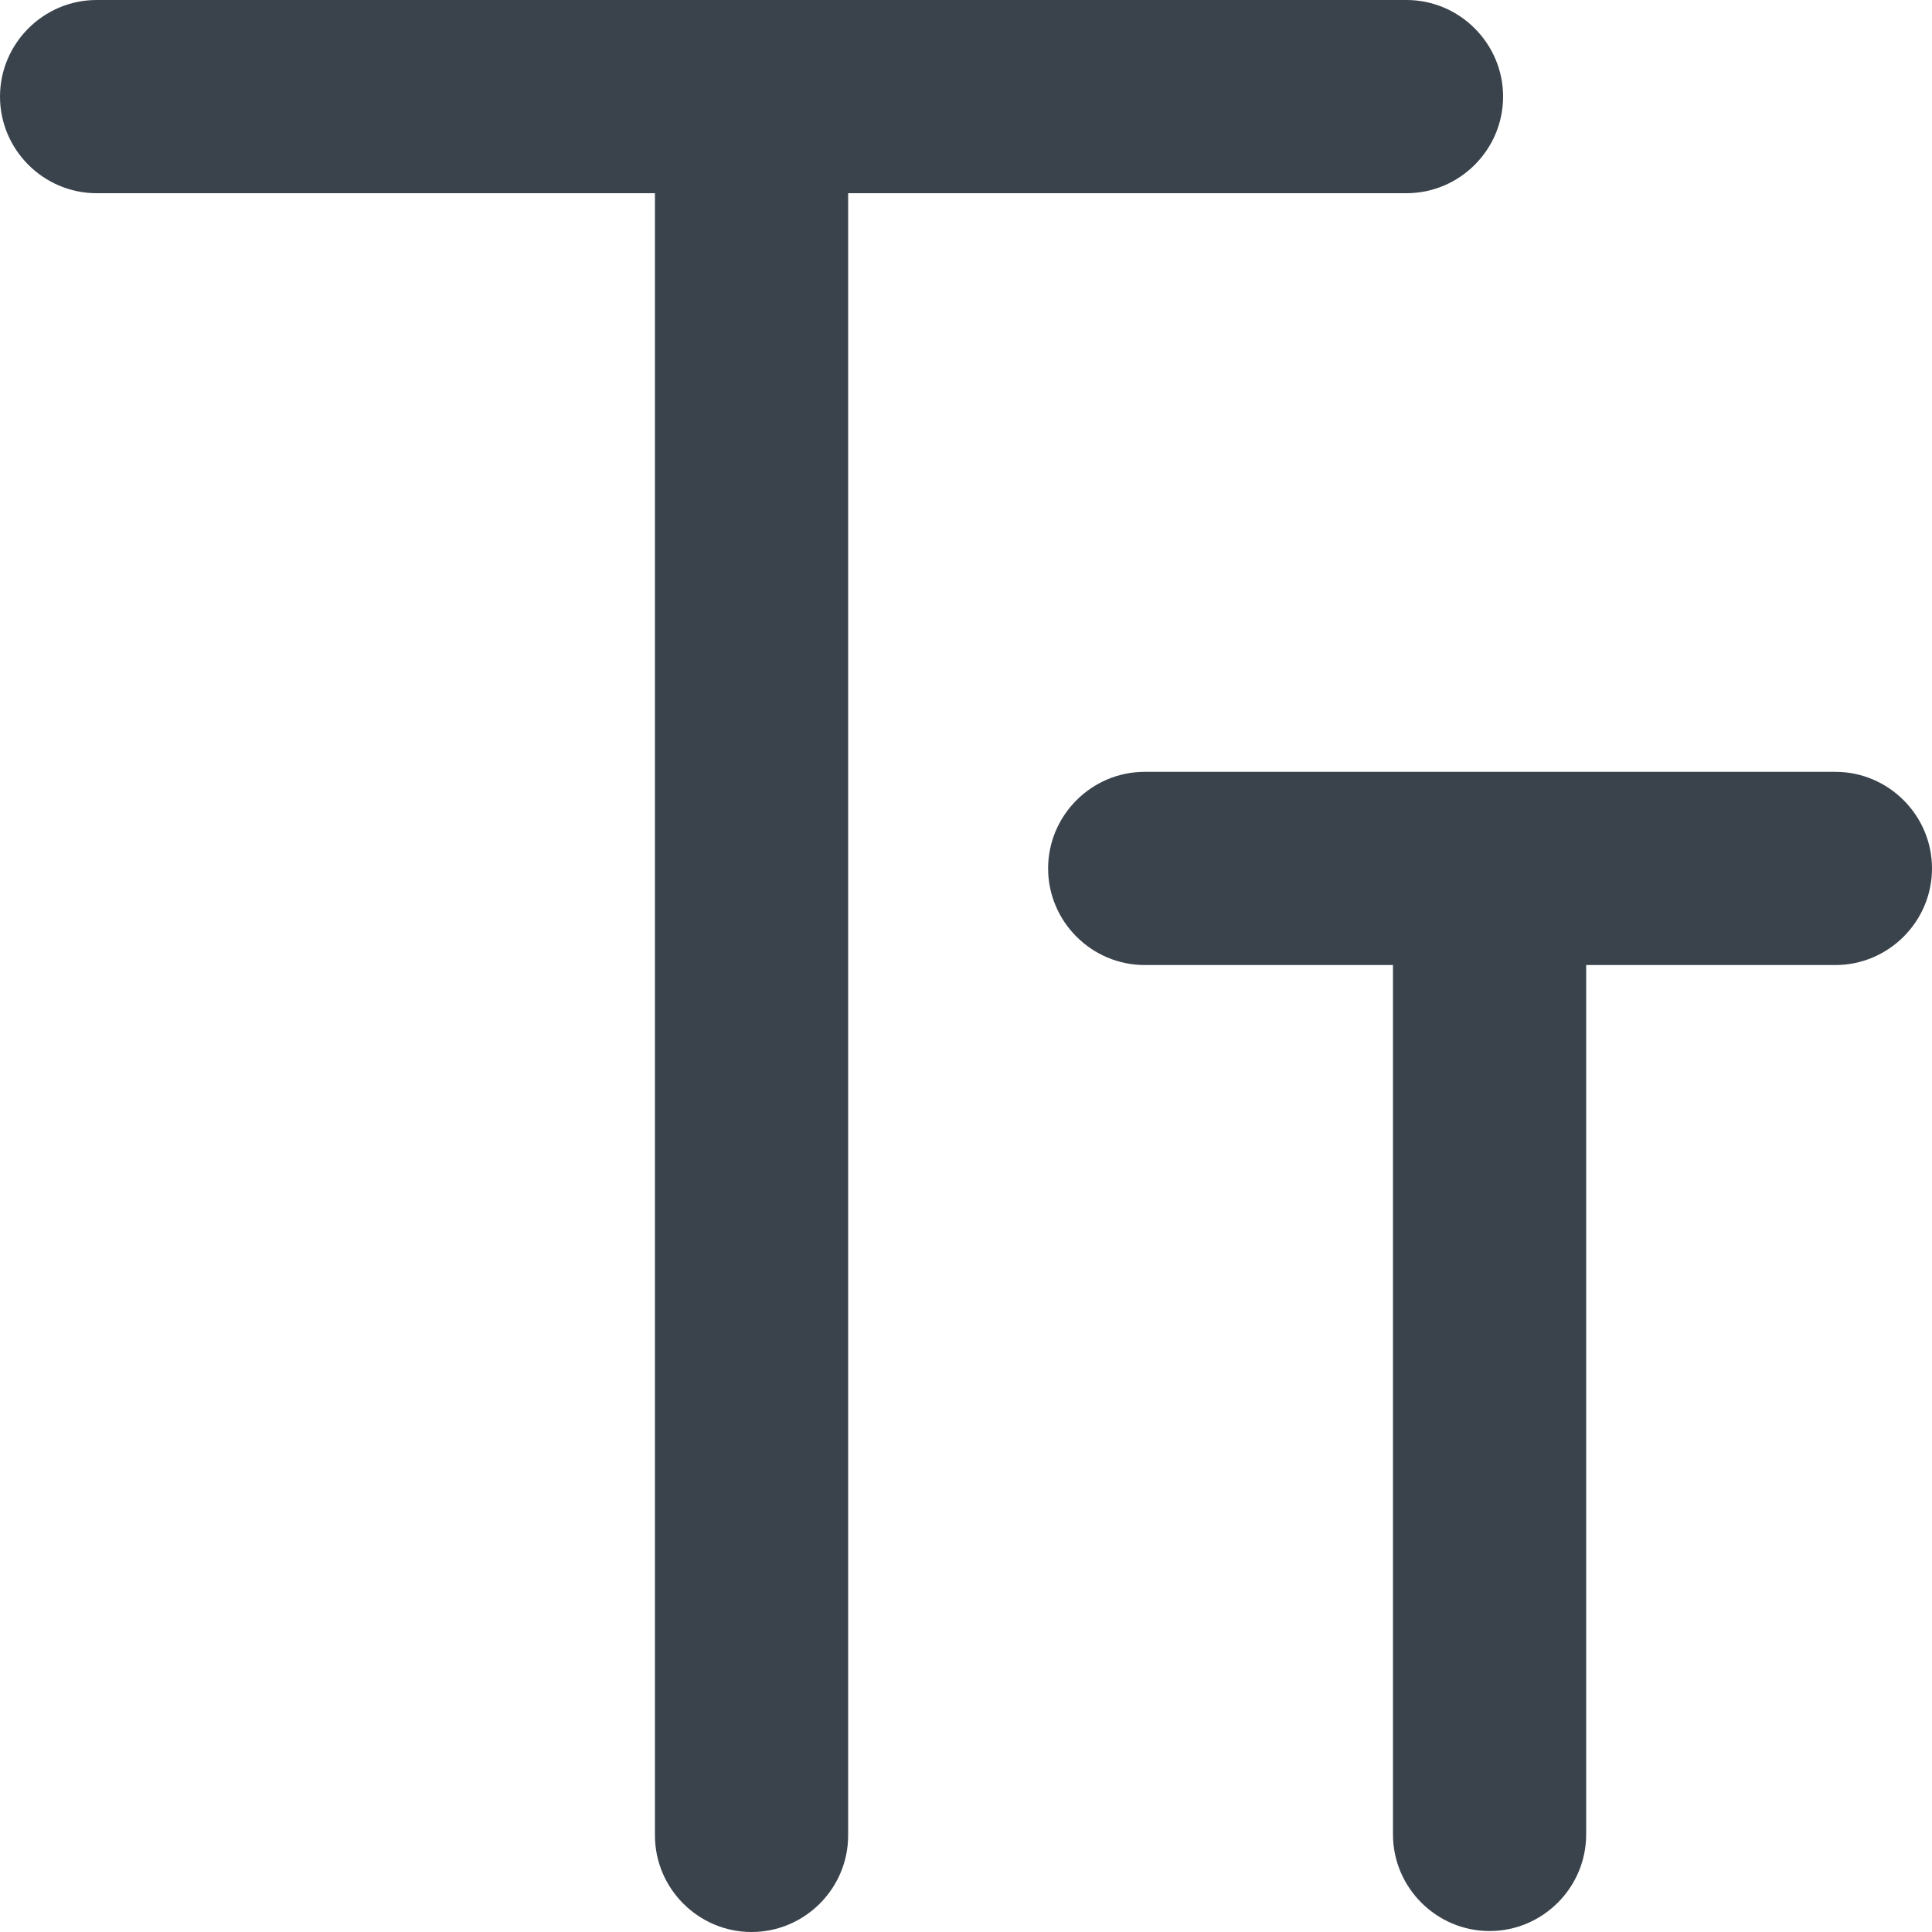
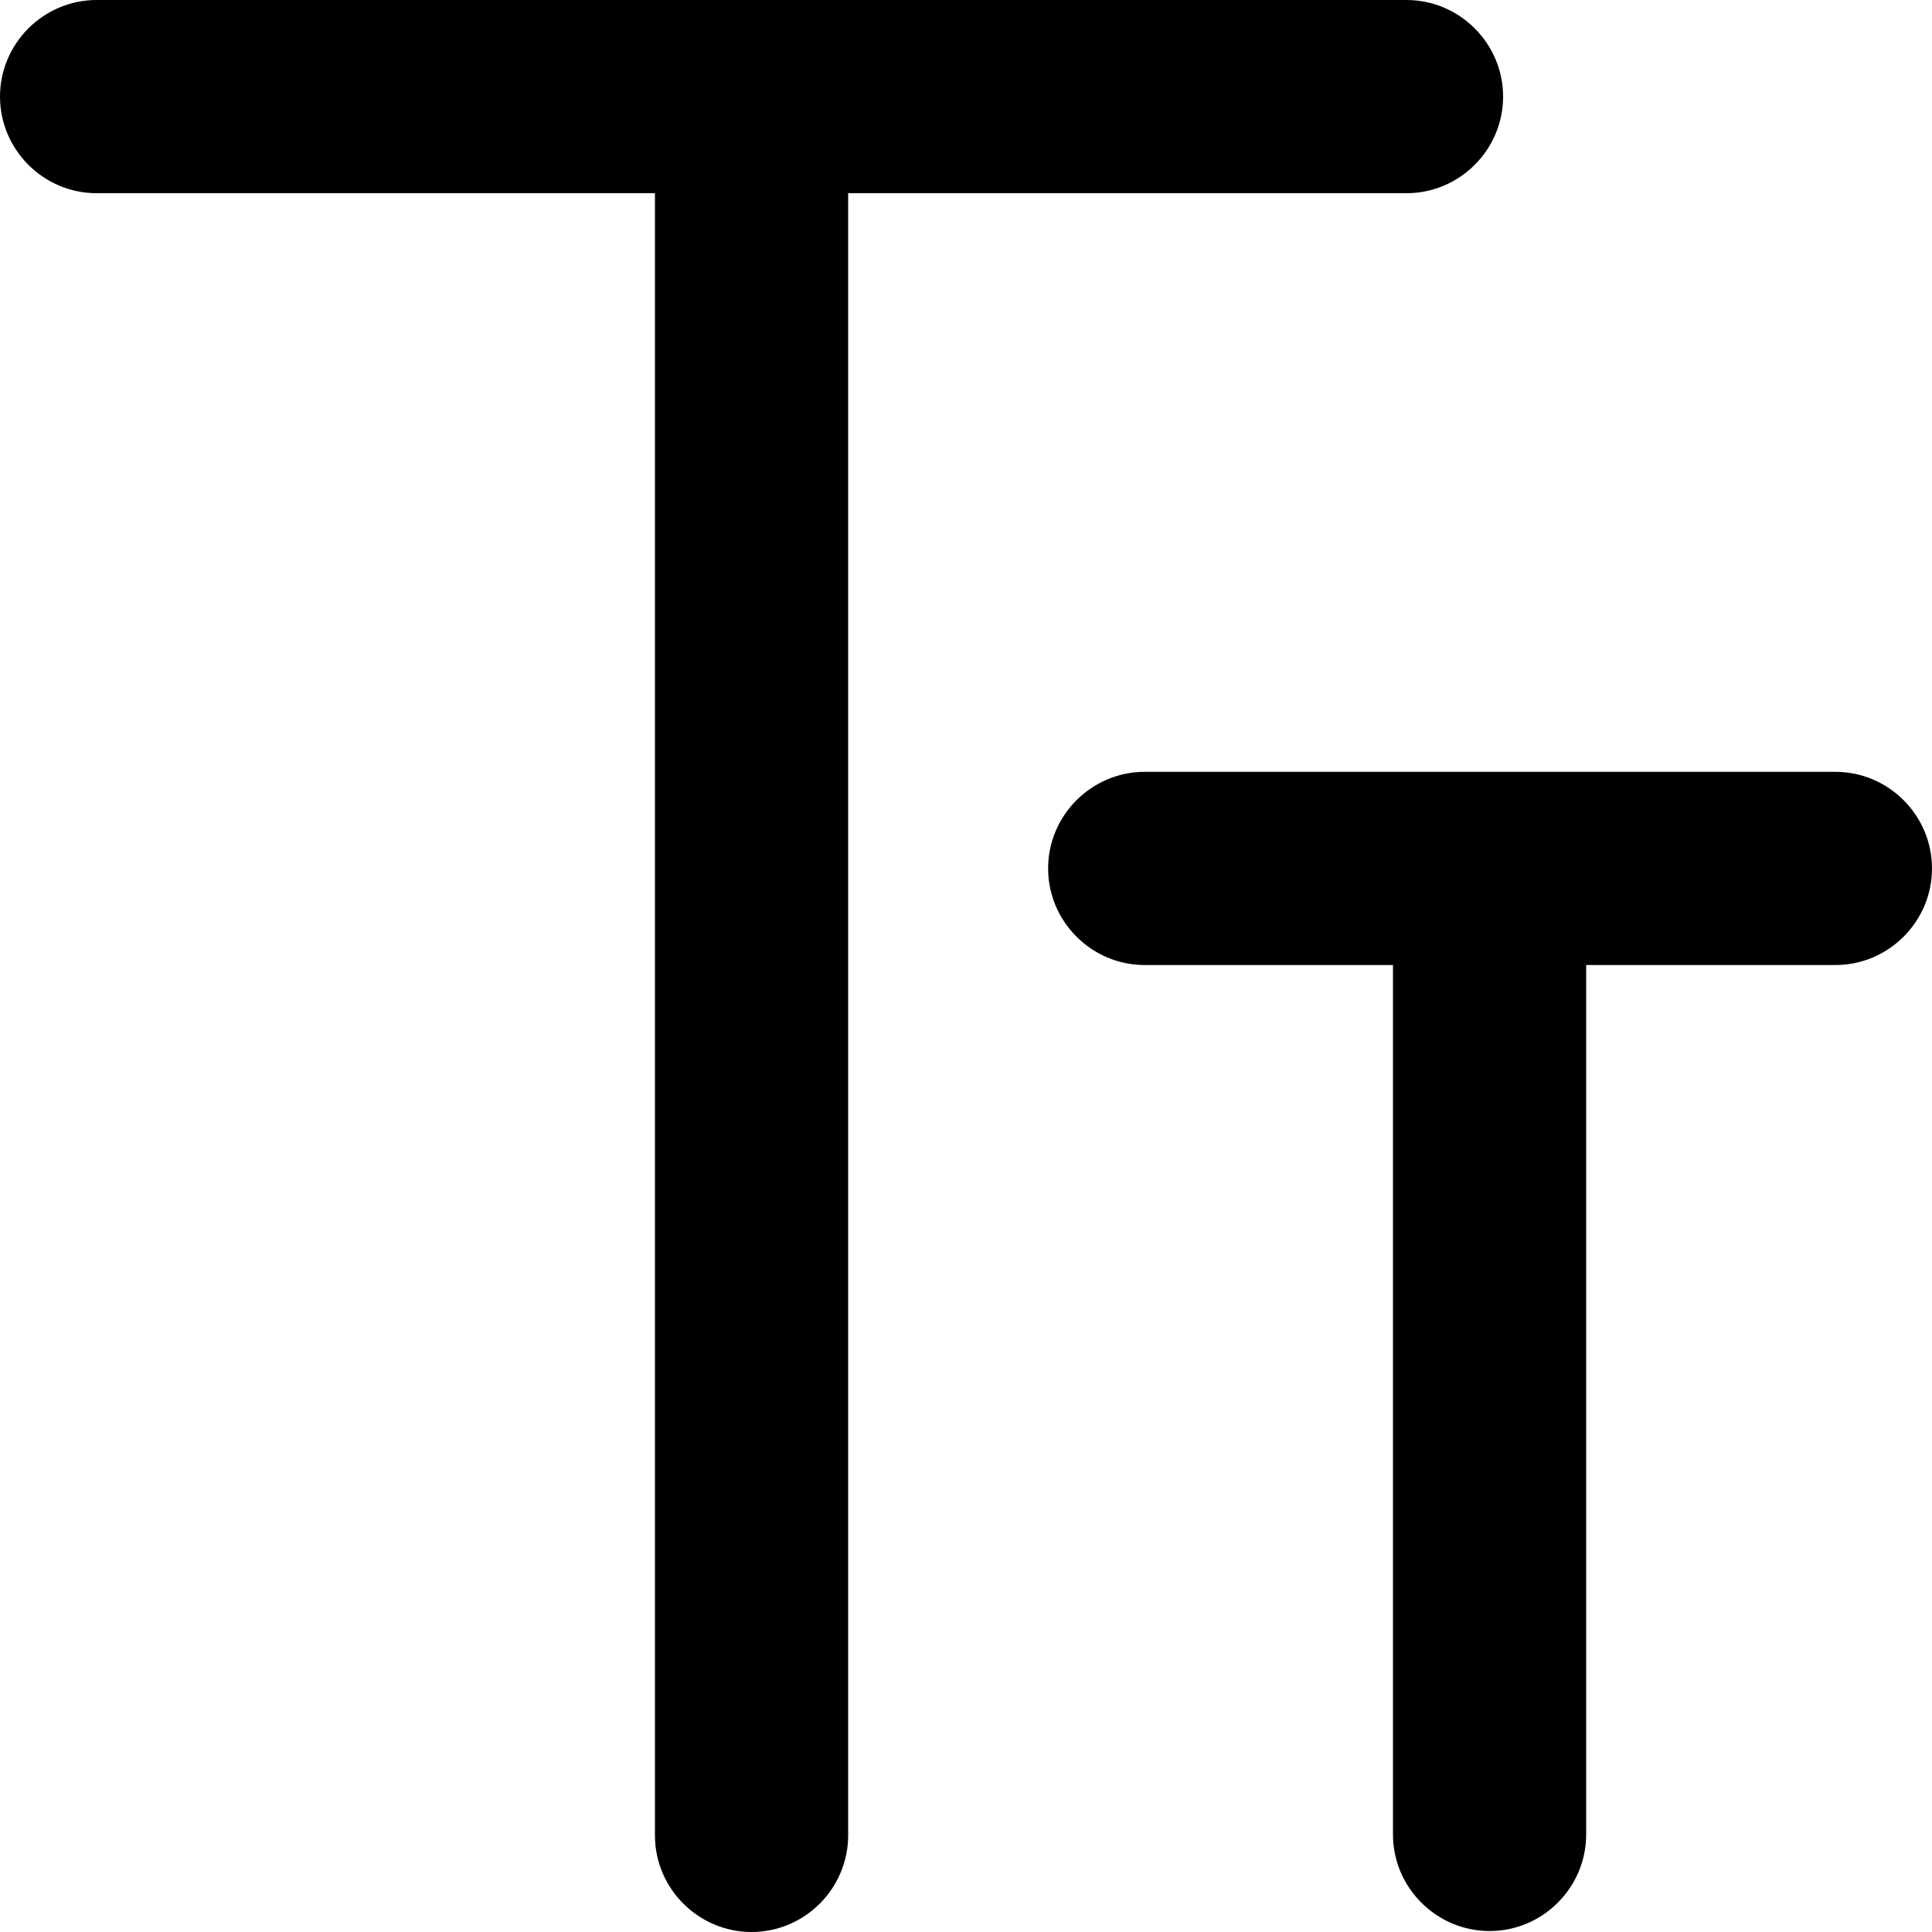
- <svg xmlns="http://www.w3.org/2000/svg" version="1.1" id="Calque_1" x="0px" y="0px" viewBox="0 0 20 20" enable-background="new 0 0 20 20" xml:space="preserve">
-   <g>
-     <path fill="#3A434C" d="M15.56,1c0-0.55-0.45-1-1-1H1C0.45,0,0,0.45,0,1c0,0.55,0.45,1,1,1h5.78v17c0,0.55,0.45,1,1,1s1-0.45,1-1V2   h5.78C15.11,2,15.56,1.55,15.56,1z" />
-     <path fill="#3A434C" d="M19,7.99h-7.15c-0.55,0-1,0.45-1,1c0,0.55,0.45,1,1,1h2.57v9c0,0.55,0.45,1,1,1c0.55,0,1-0.45,1-1v-9H19   c0.55,0,1-0.45,1-1C20,8.44,19.55,7.99,19,7.99z" />
-   </g>
+ <svg viewBox="0 0 20 20">
+   <path d="M15.56 1c0-.55-.45-1-1-1H1C.45 0 0 .45 0 1s.45 1 1 1h5.78v17c0 .55.45 1 1 1s1-.45 1-1V2h5.78c.55 0 1-.45 1-1z" />
+   <path d="M19 7.99h-7.15c-.55 0-1 .45-1 1s.45 1 1 1h2.57v9c0 .55.45 1 1 1s1-.45 1-1v-9H19c.55 0 1-.45 1-1s-.45-1-1-1z" />
</svg>
